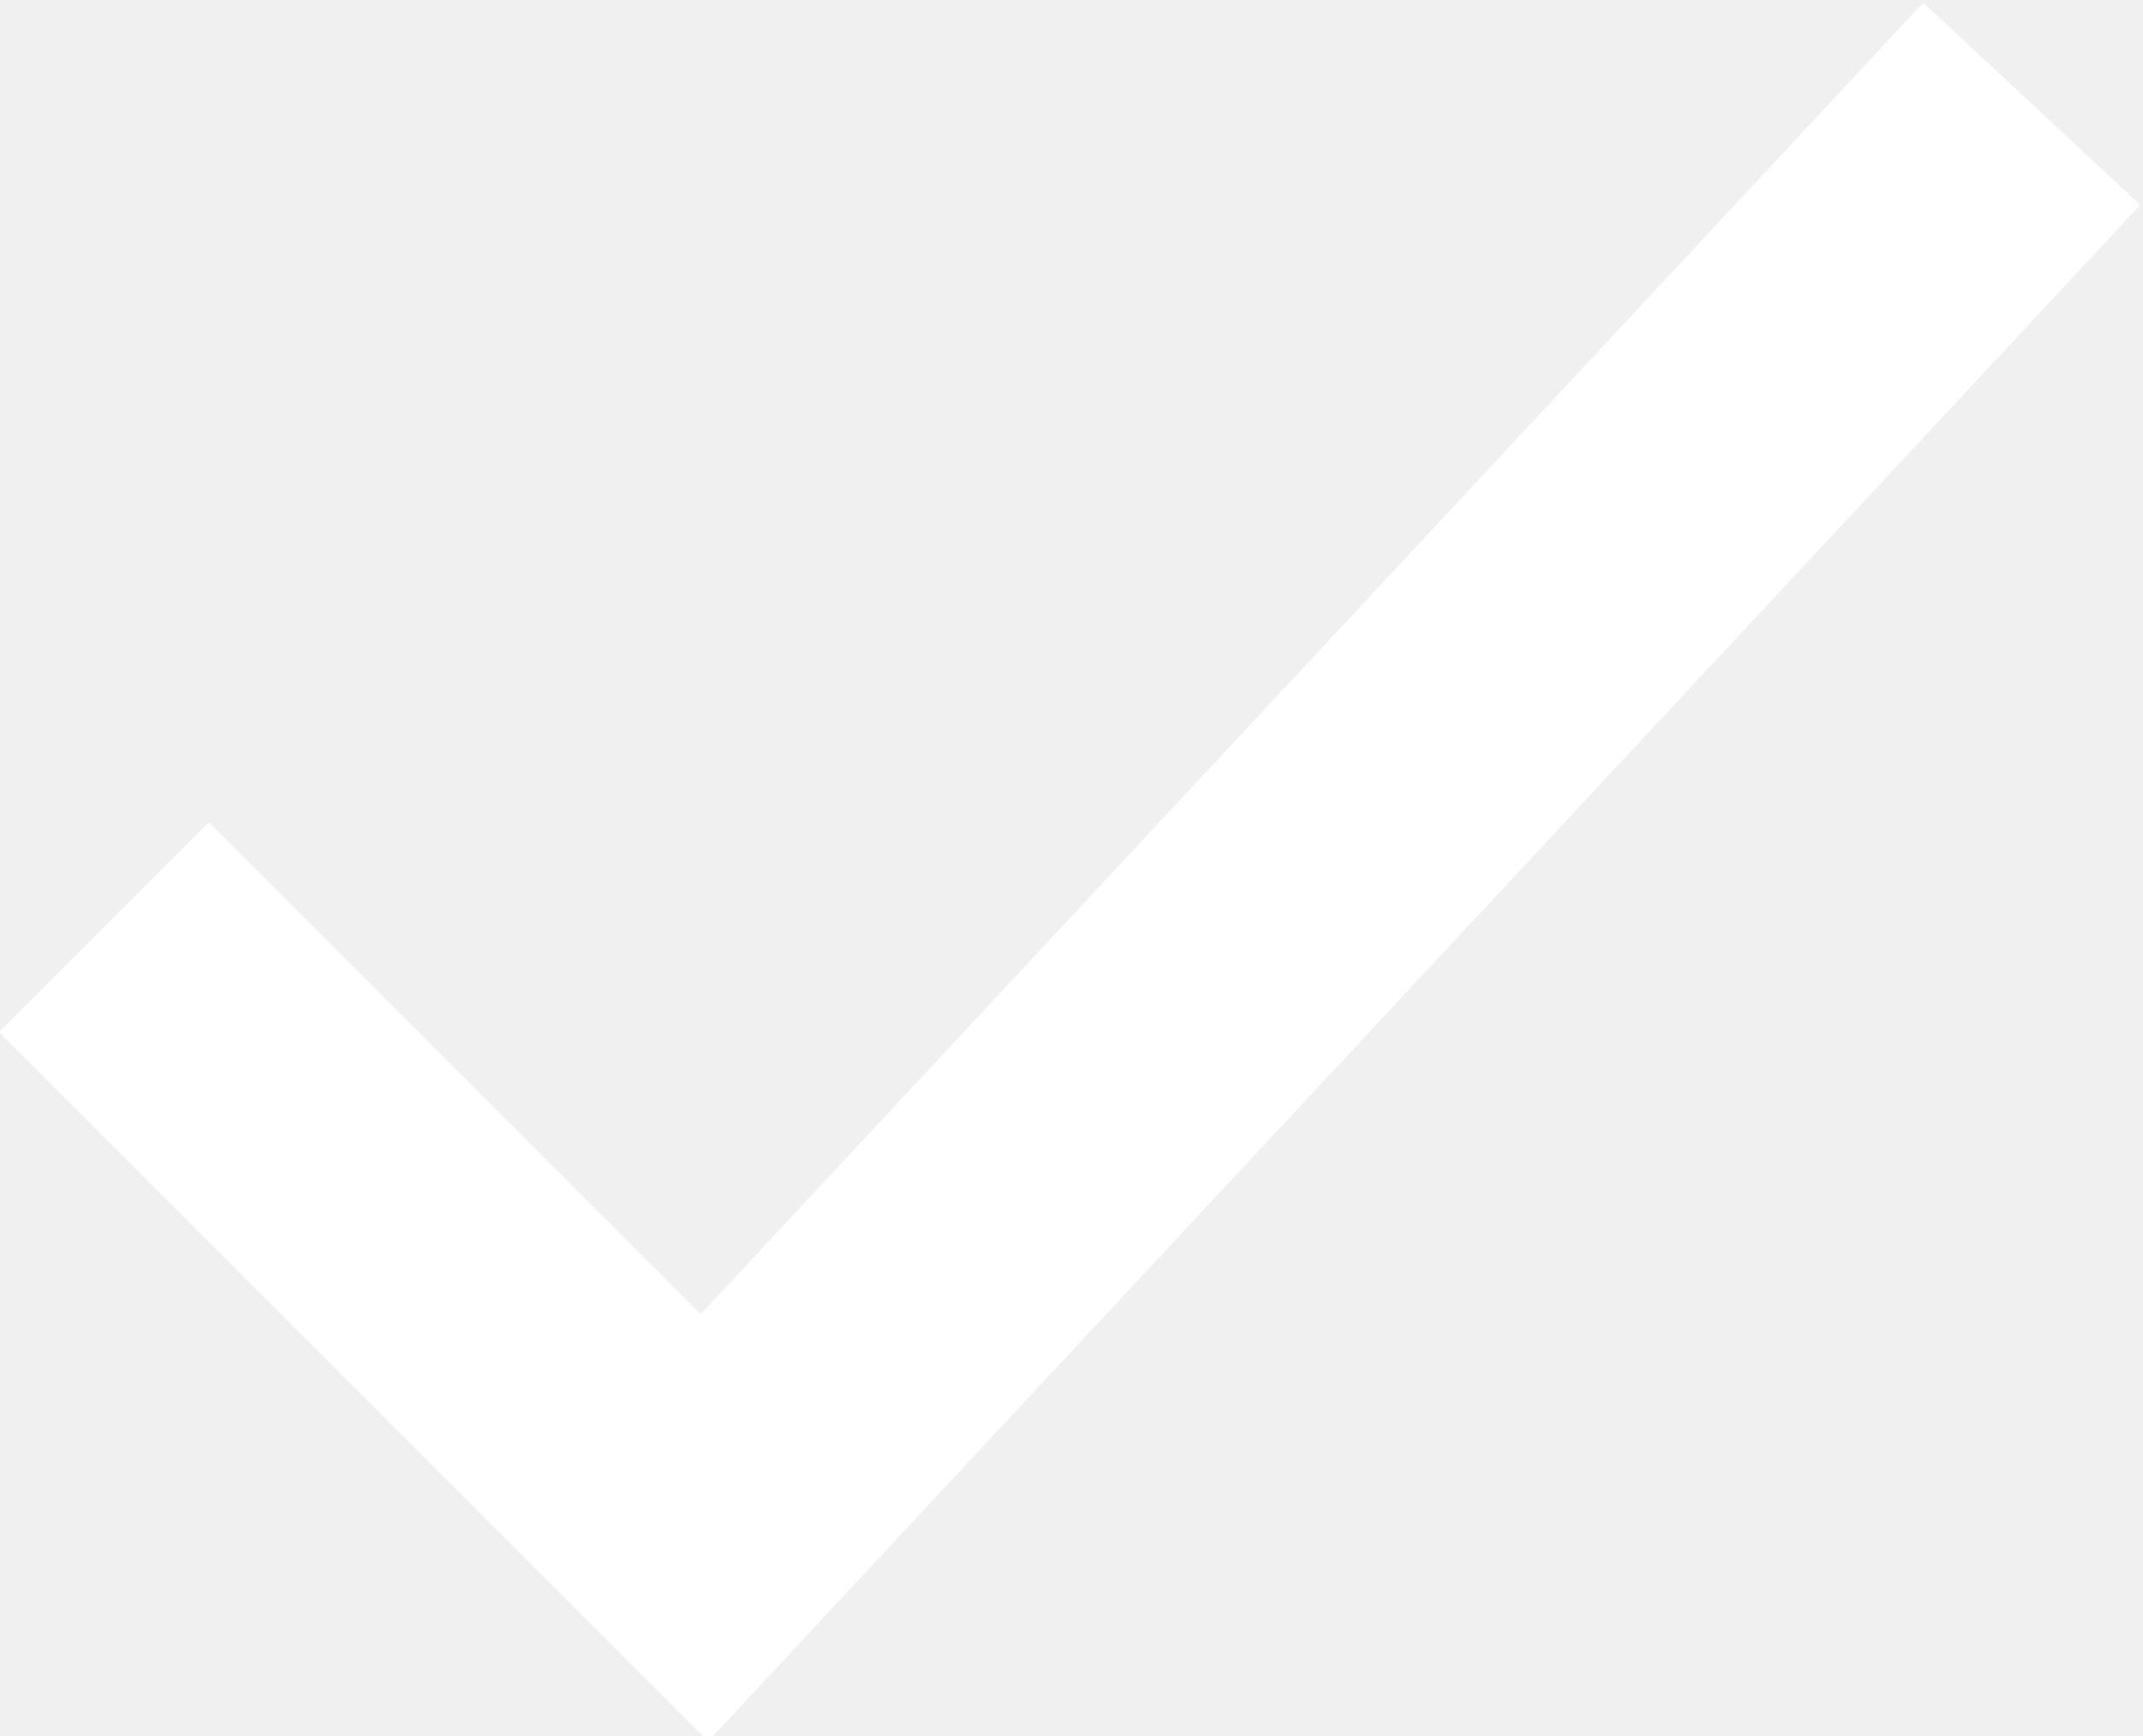
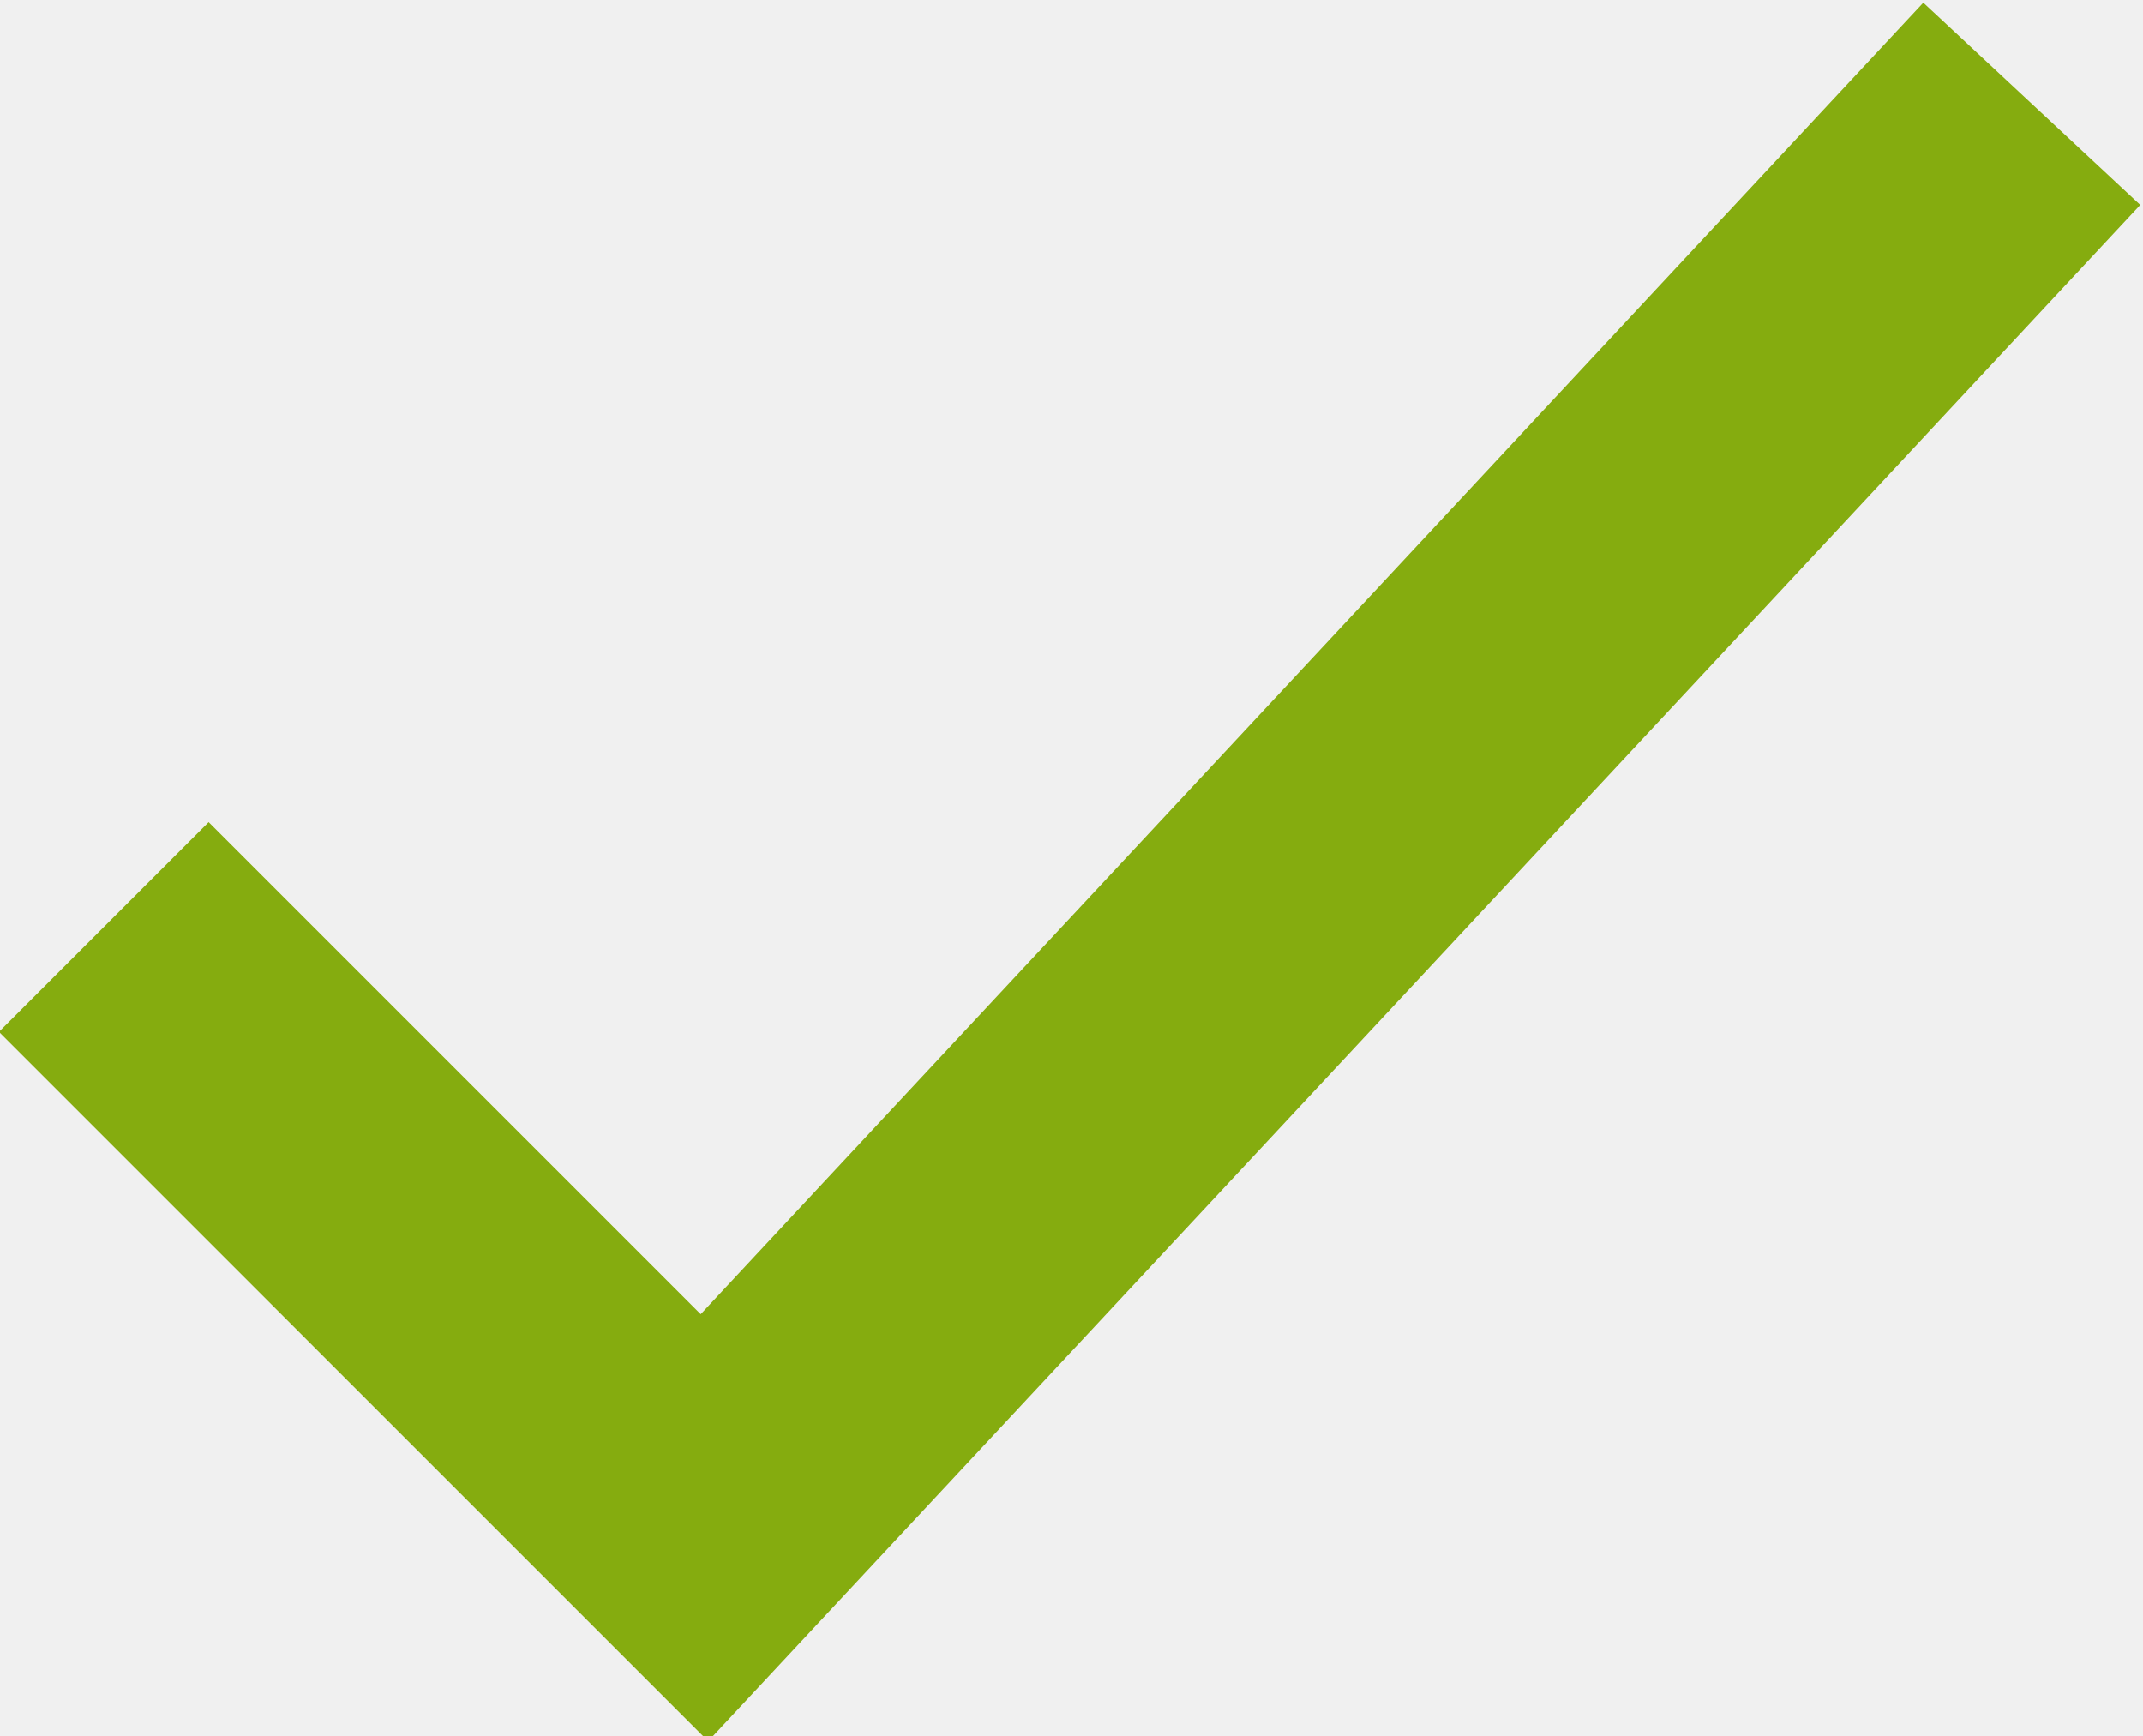
<svg xmlns="http://www.w3.org/2000/svg" version="1.1" id="Layer_1" x="0px" y="0px" viewBox="0 0 28.9 23.4" enable-background="new 0 0 28.9 23.4" xml:space="preserve">
-   <polyline fill="none" stroke="#fff" stroke-width="4" stroke-miterlimit="10" points="27.4,1.4 9.5,20.6 1.4,12.5 " />
+   <polyline fill="none" stroke="#85ac0f" stroke-width="4" stroke-miterlimit="10" points="27.4,1.4 9.5,20.6 1.4,12.5 " />
</svg>
